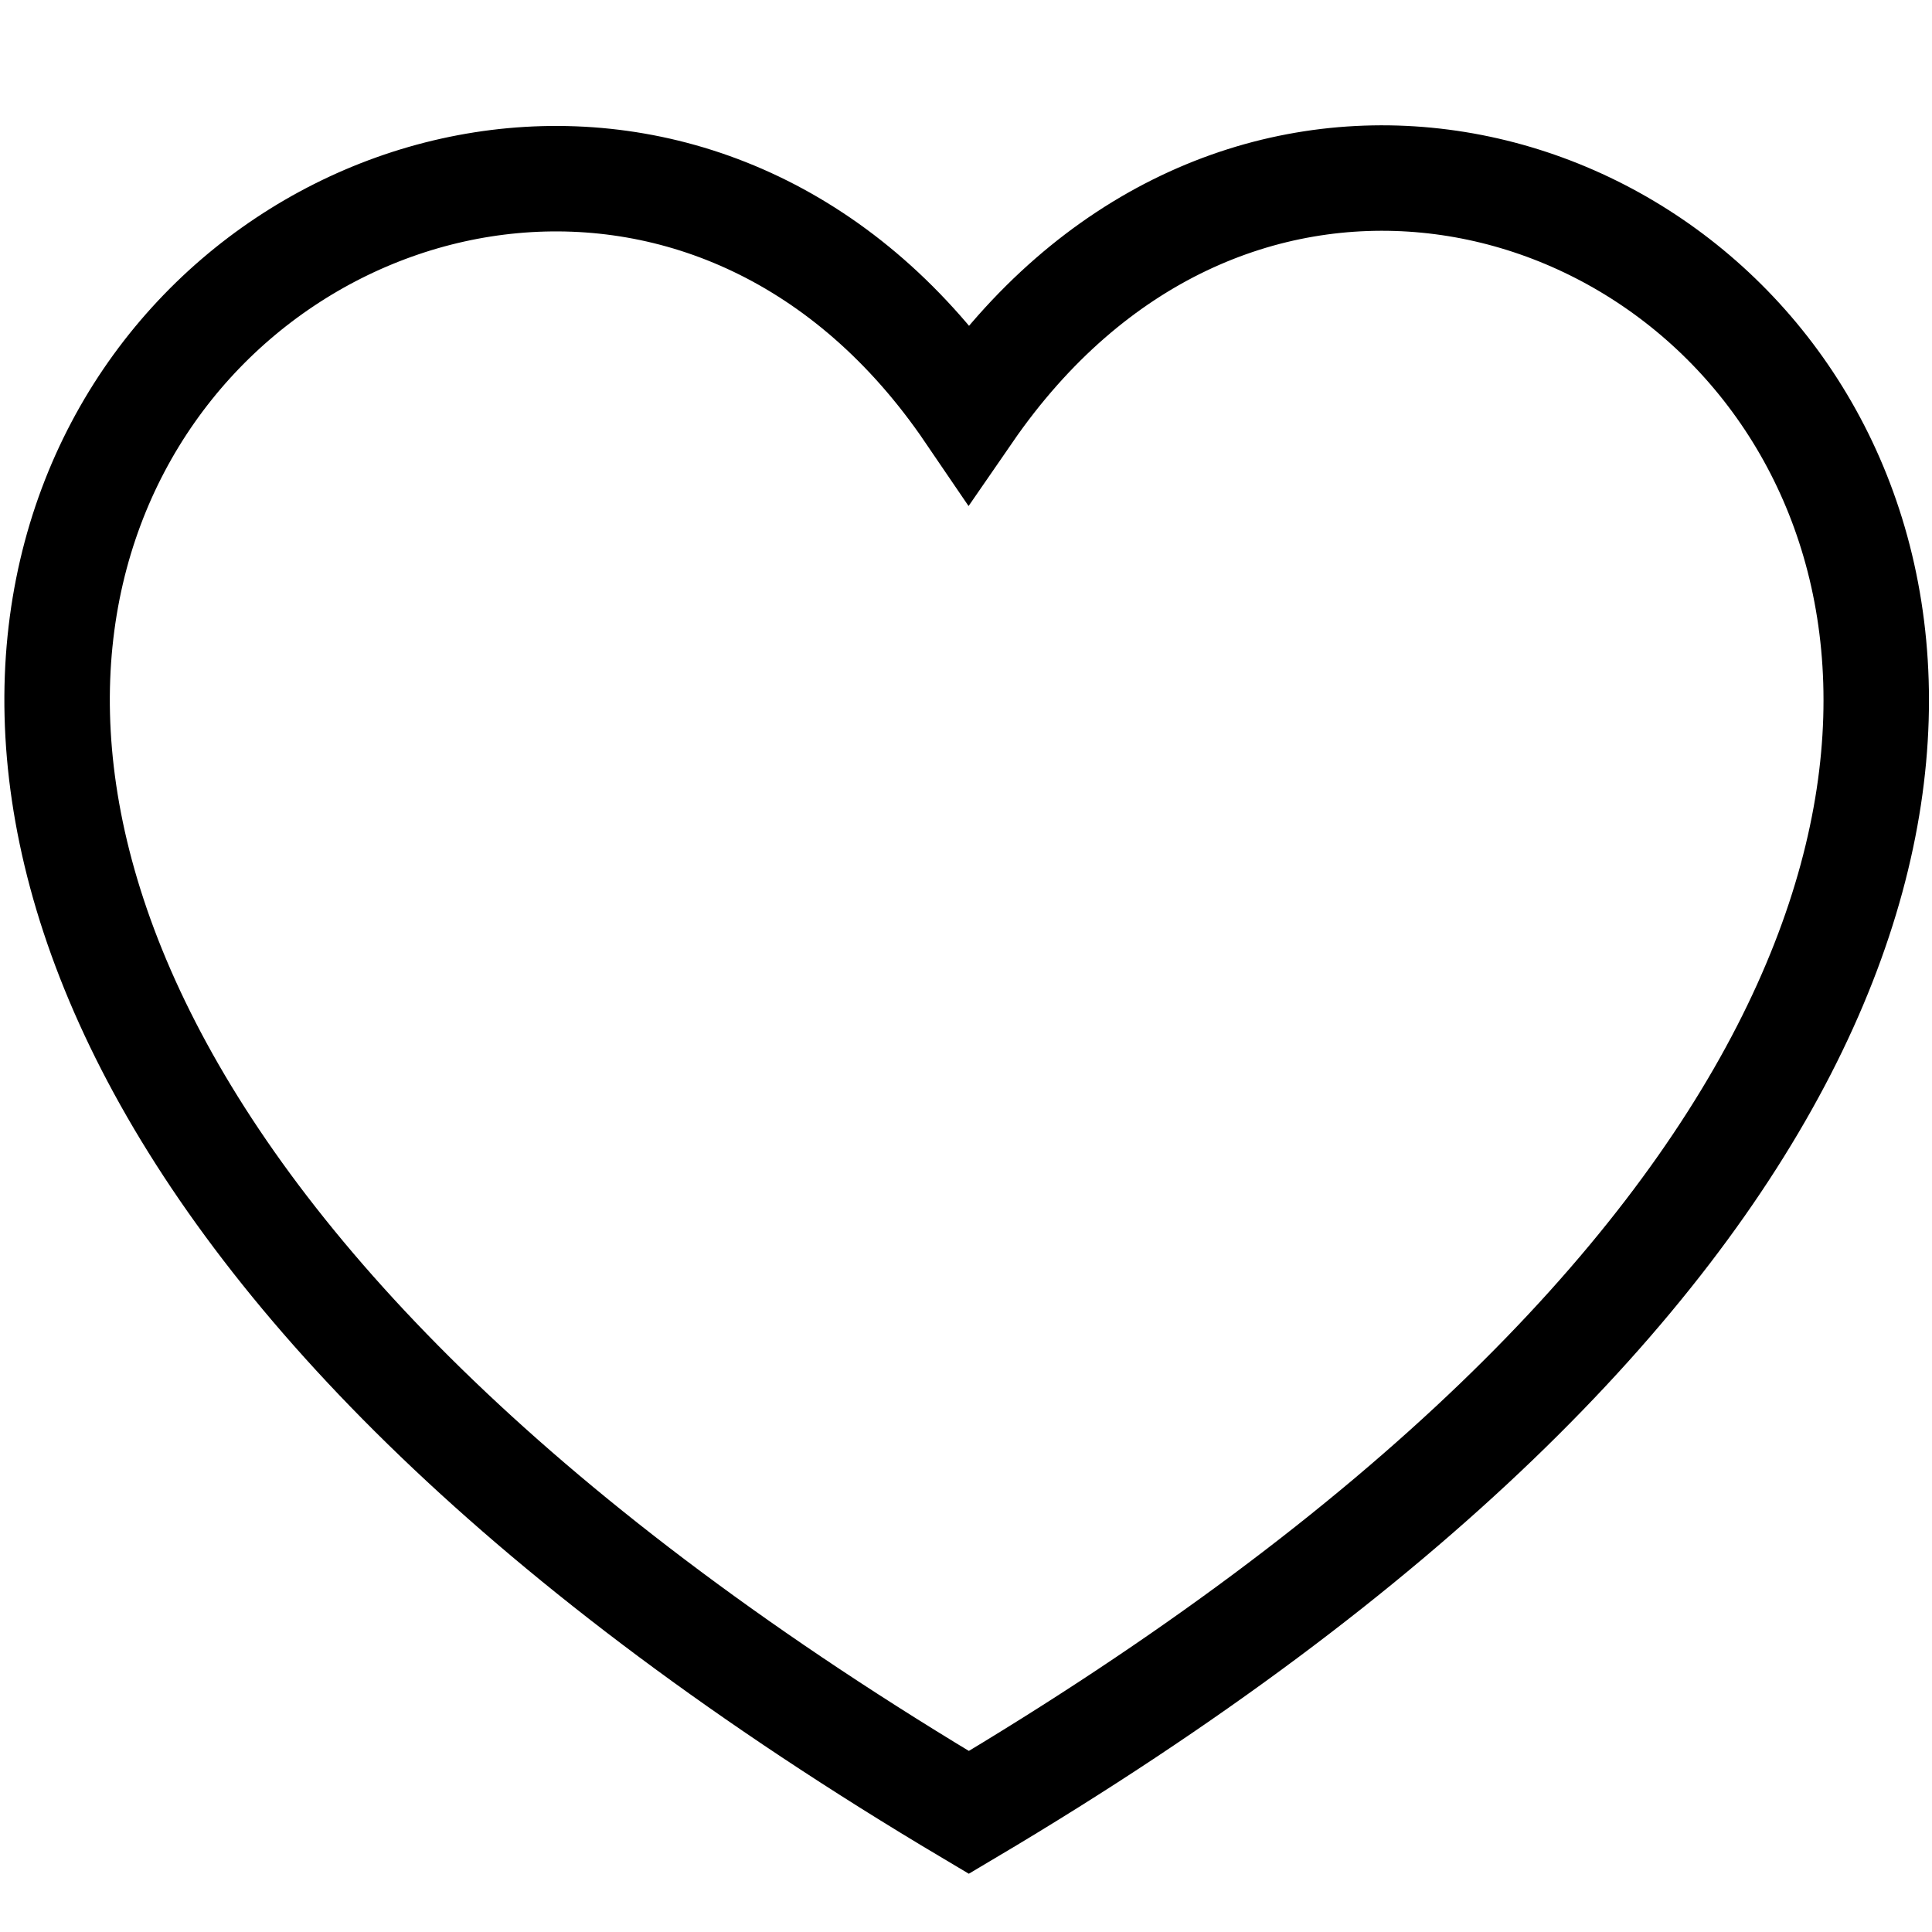
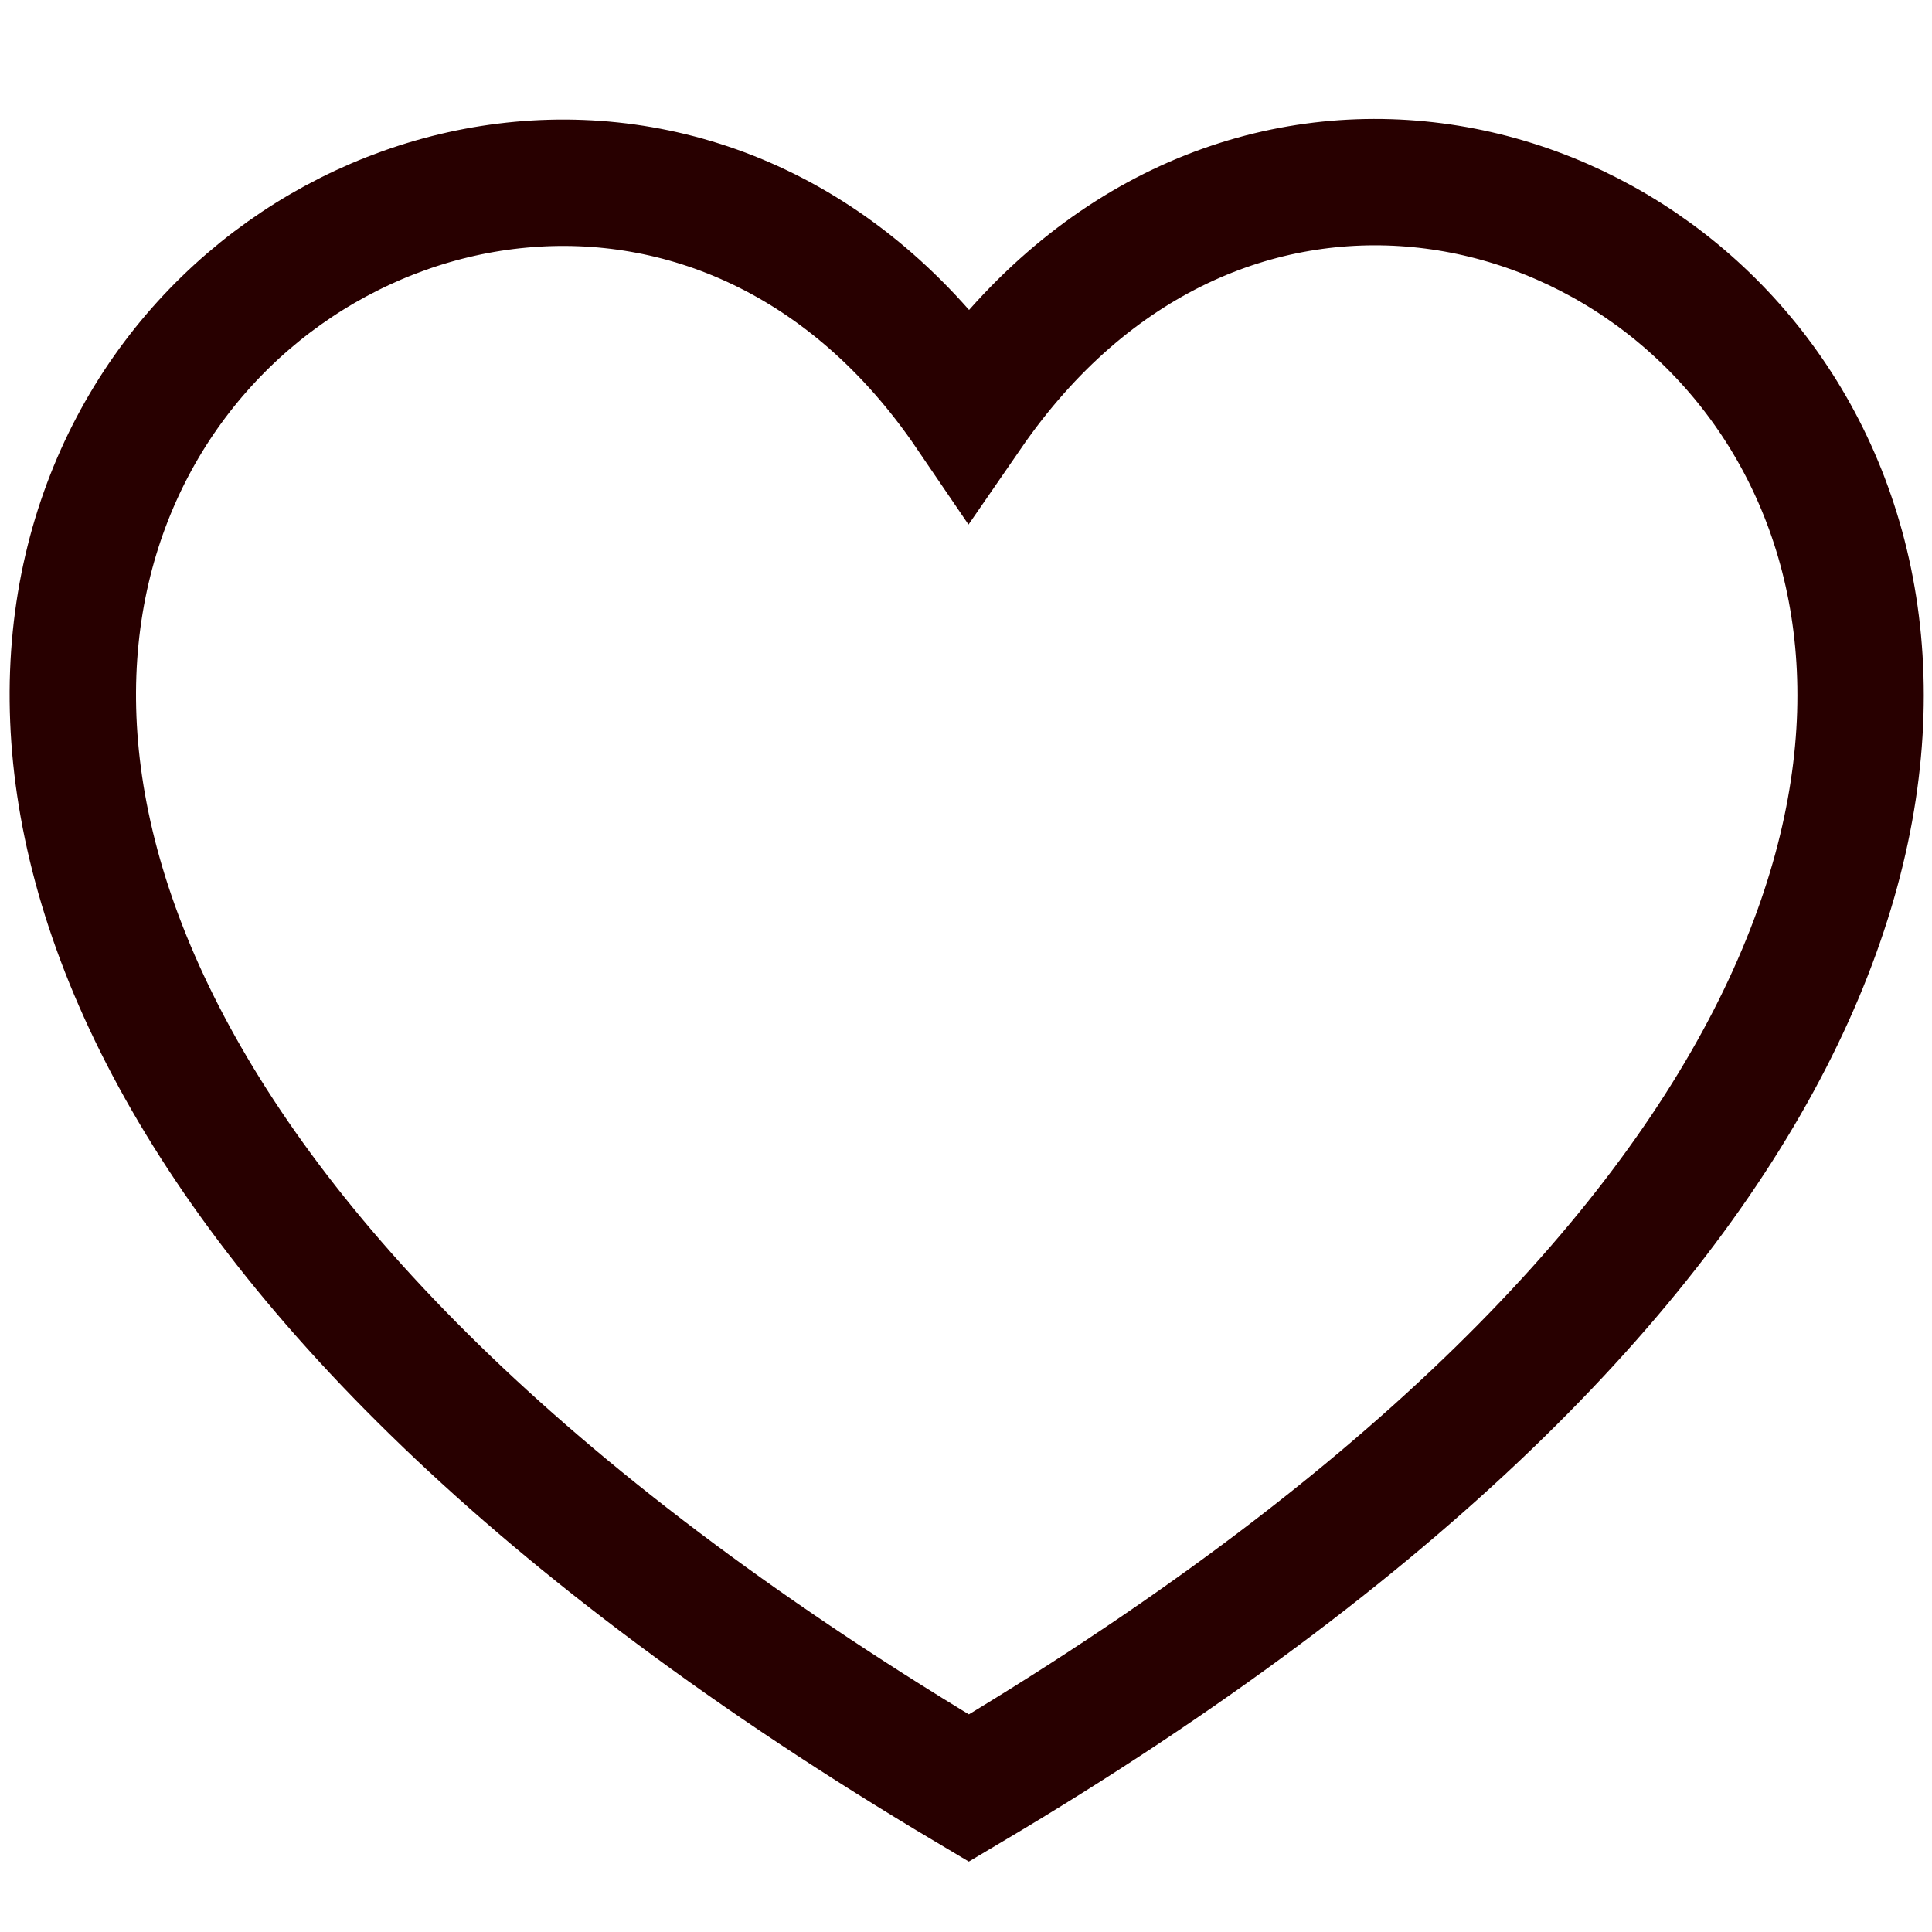
<svg xmlns="http://www.w3.org/2000/svg" viewBox="0 0 412.735 412.735" xml:space="preserve" version="1.1" id="svg835">
  <defs id="defs839" />
-   <path style="fill:none;fill-opacity:1;stroke:#000000;stroke-width:22.53;stroke-linecap:butt;stroke-linejoin:miter;stroke-miterlimit:4;stroke-dasharray:none;stroke-opacity:1" d="m 206.975,387.186 c 377.343,-223.891 106.051,-452.876 0,-299.015 -103.955,-152.781 -380.758,72.583 0,299.015 z" id="path4546" />
+   <path style="fill:none;fill-opacity:1;stroke:#280000;stroke-width:27;stroke-linecap:butt;stroke-linejoin:miter;stroke-miterlimit:4;stroke-dasharray:none;stroke-opacity:1" d="m 206.975,381.99 c 370.835,-220 104.223,-445.006 0,-293.819 -102.163,-150.126 -374.192,71.322 0,293.819 z" id="path4546-4" />
</svg>
